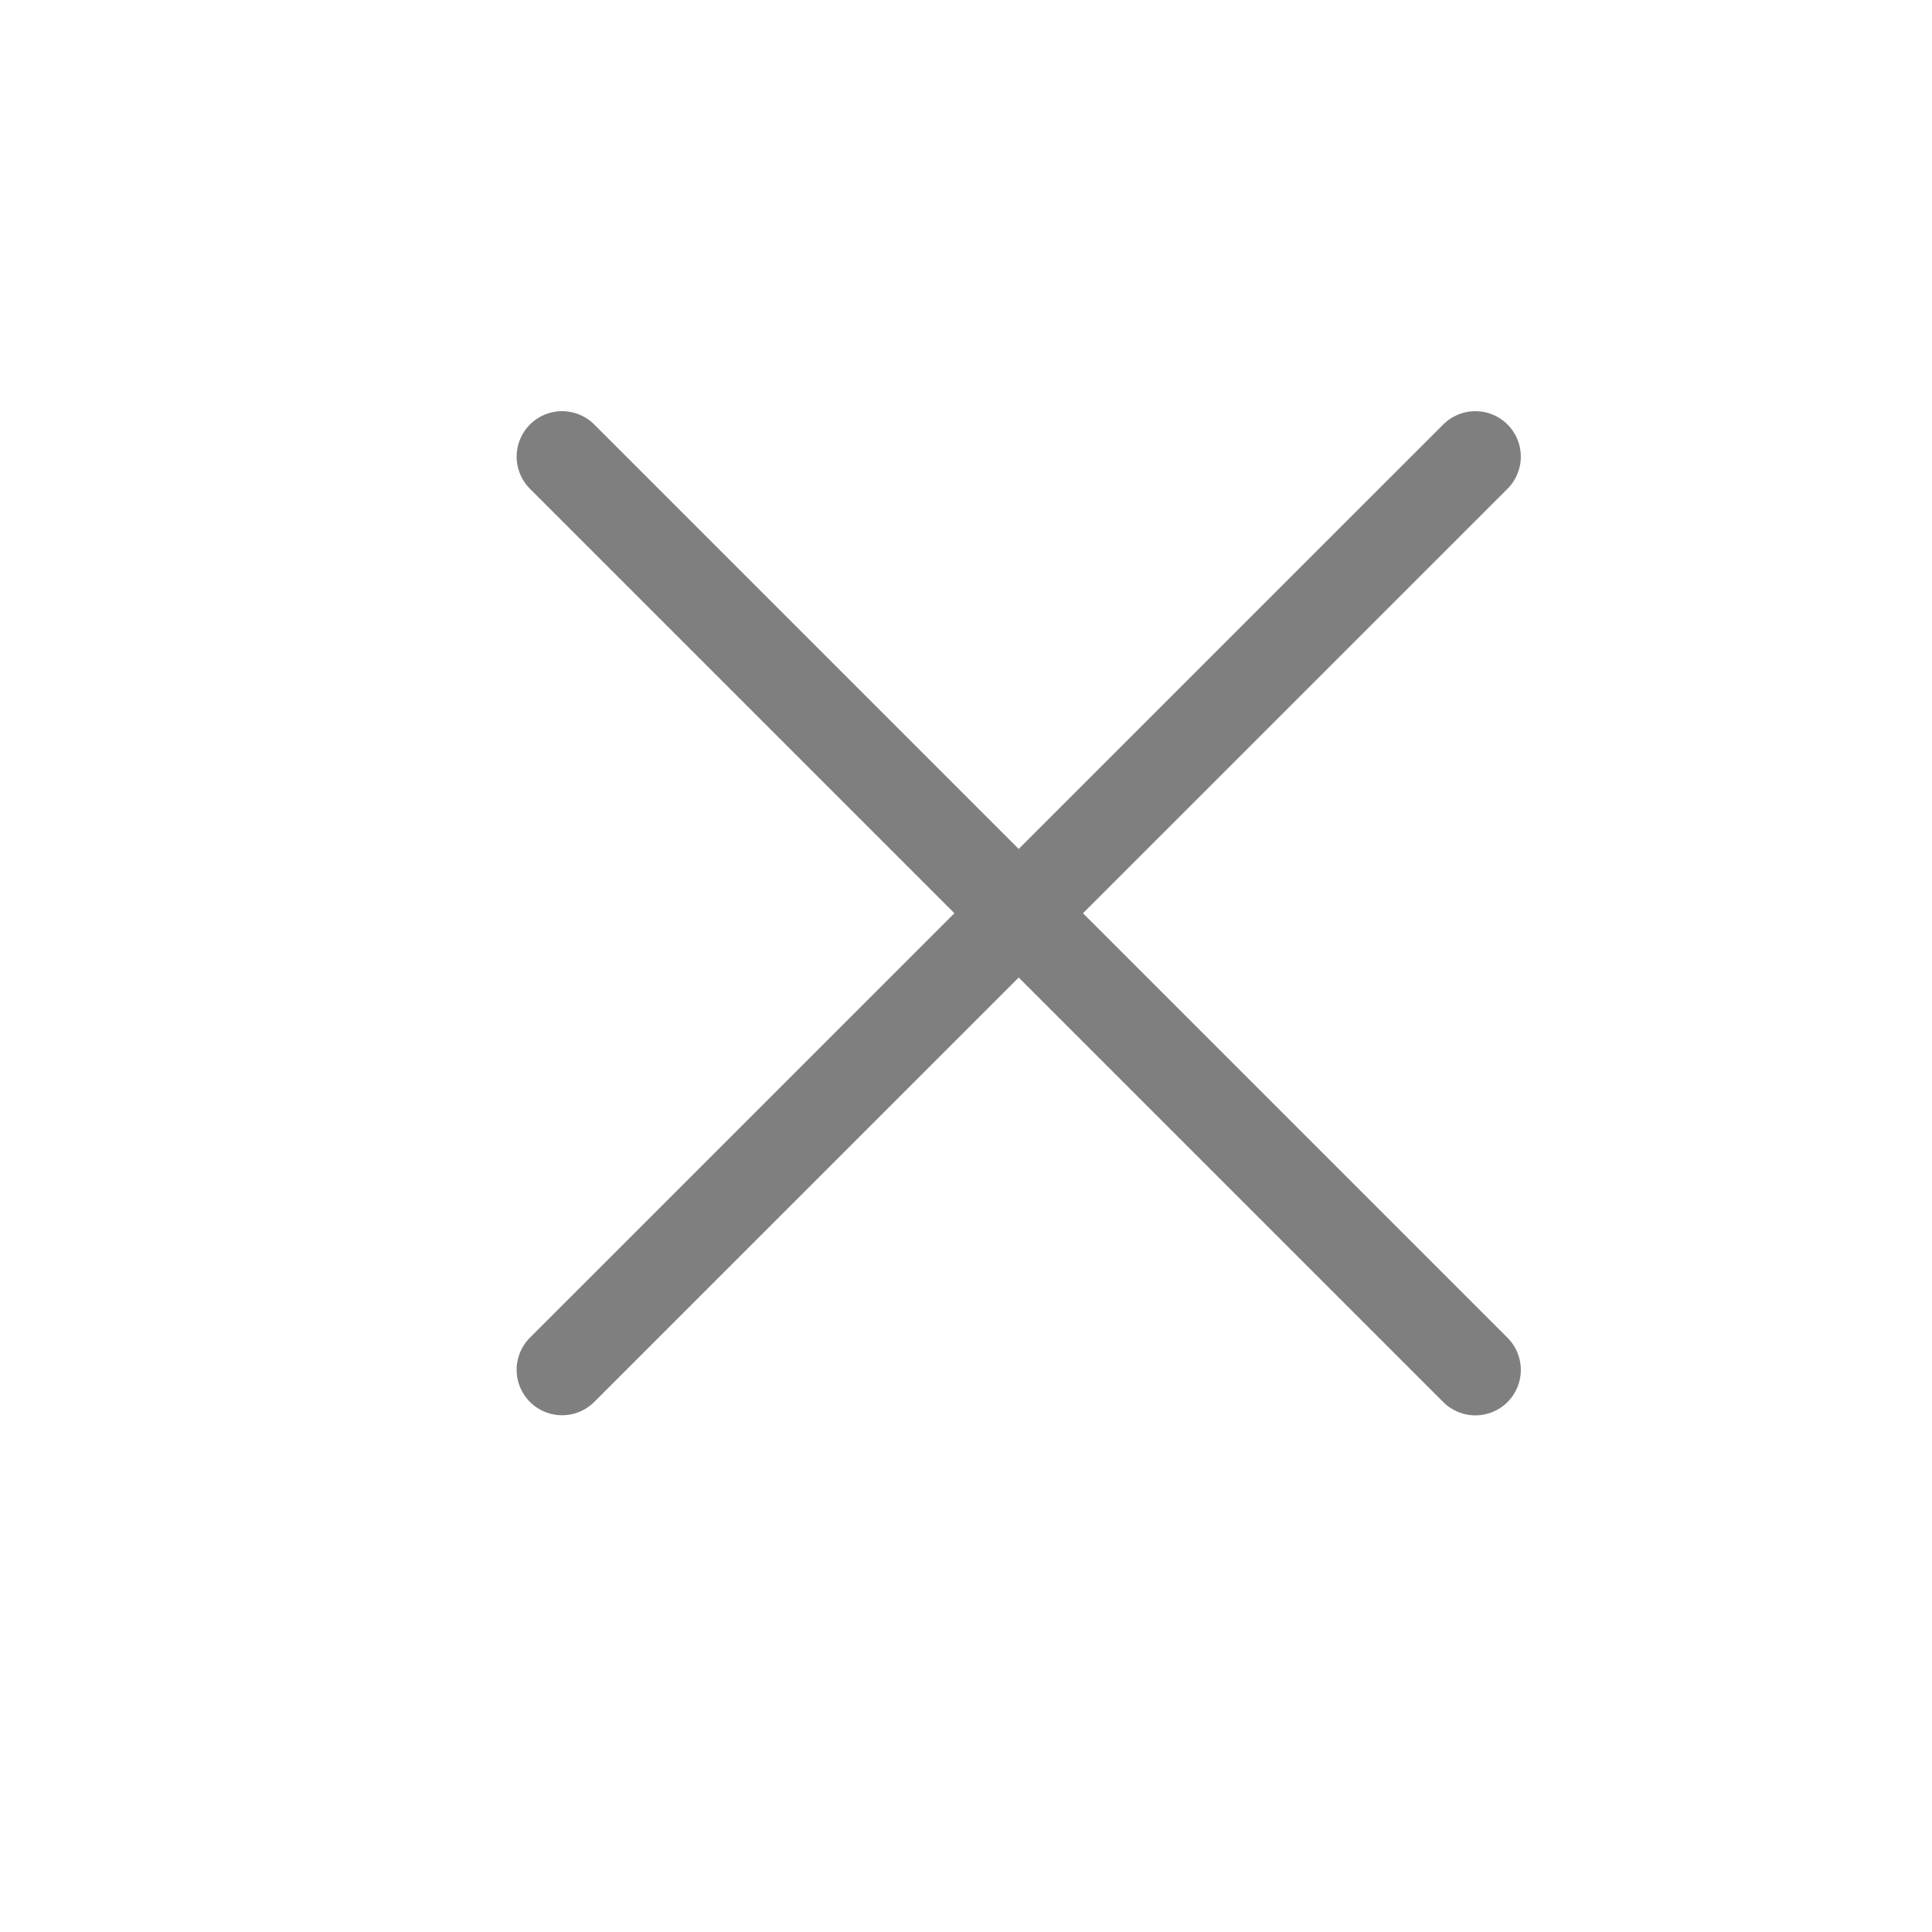
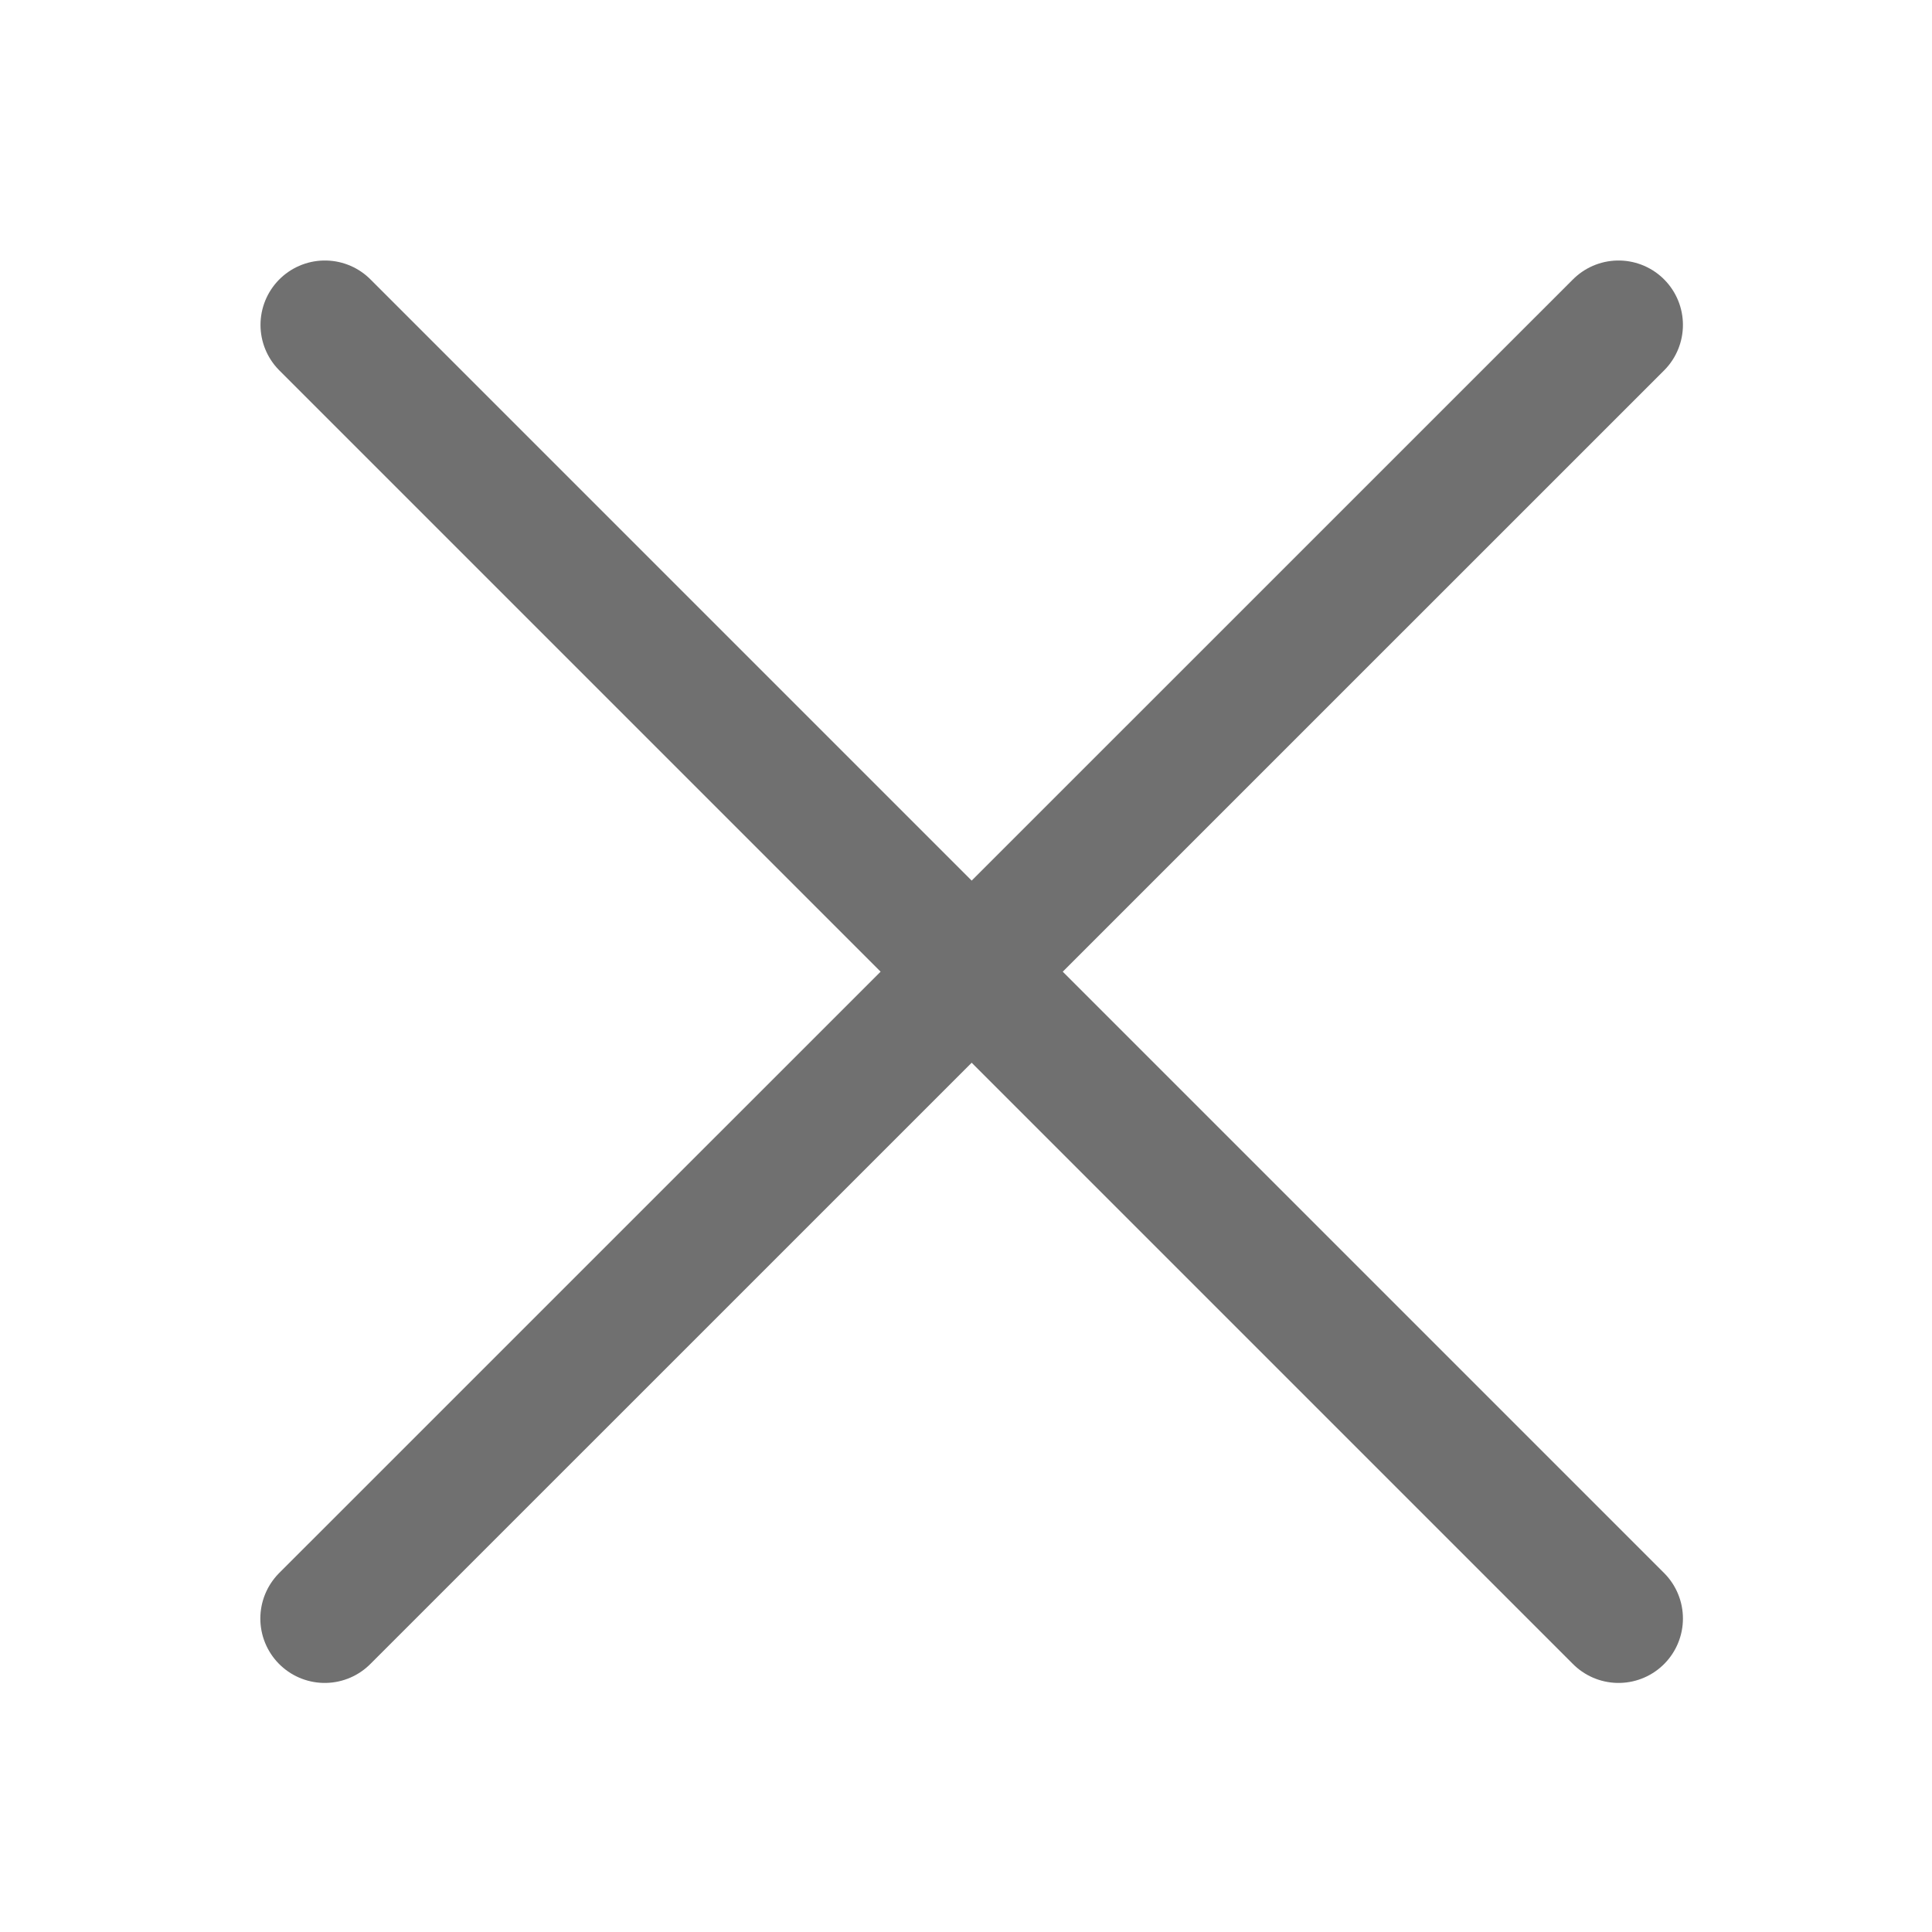
- <svg xmlns="http://www.w3.org/2000/svg" width="17" height="17" viewBox="0 0 17 17" fill="none">
-   <path d="M4.946 12.053L12.982 4.018" stroke="#7F7F7F" stroke-width="0.8" stroke-linecap="round" stroke-linejoin="round" />
-   <path d="M12.982 12.054L4.946 4.018" stroke="#7F7F7F" stroke-width="0.8" stroke-linecap="round" stroke-linejoin="round" />
+ <svg xmlns="http://www.w3.org/2000/svg" width="12" height="12" viewBox="0 0 12 12" fill="none">
+   <path d="M2.018 2.018L10.053 10.053" stroke="#707070" stroke-width="0.8" stroke-linecap="round" stroke-linejoin="round" />
+   <path d="M2.017 10.053L10.053 2.018" stroke="#707070" stroke-width="0.8" stroke-linecap="round" stroke-linejoin="round" />
</svg>
